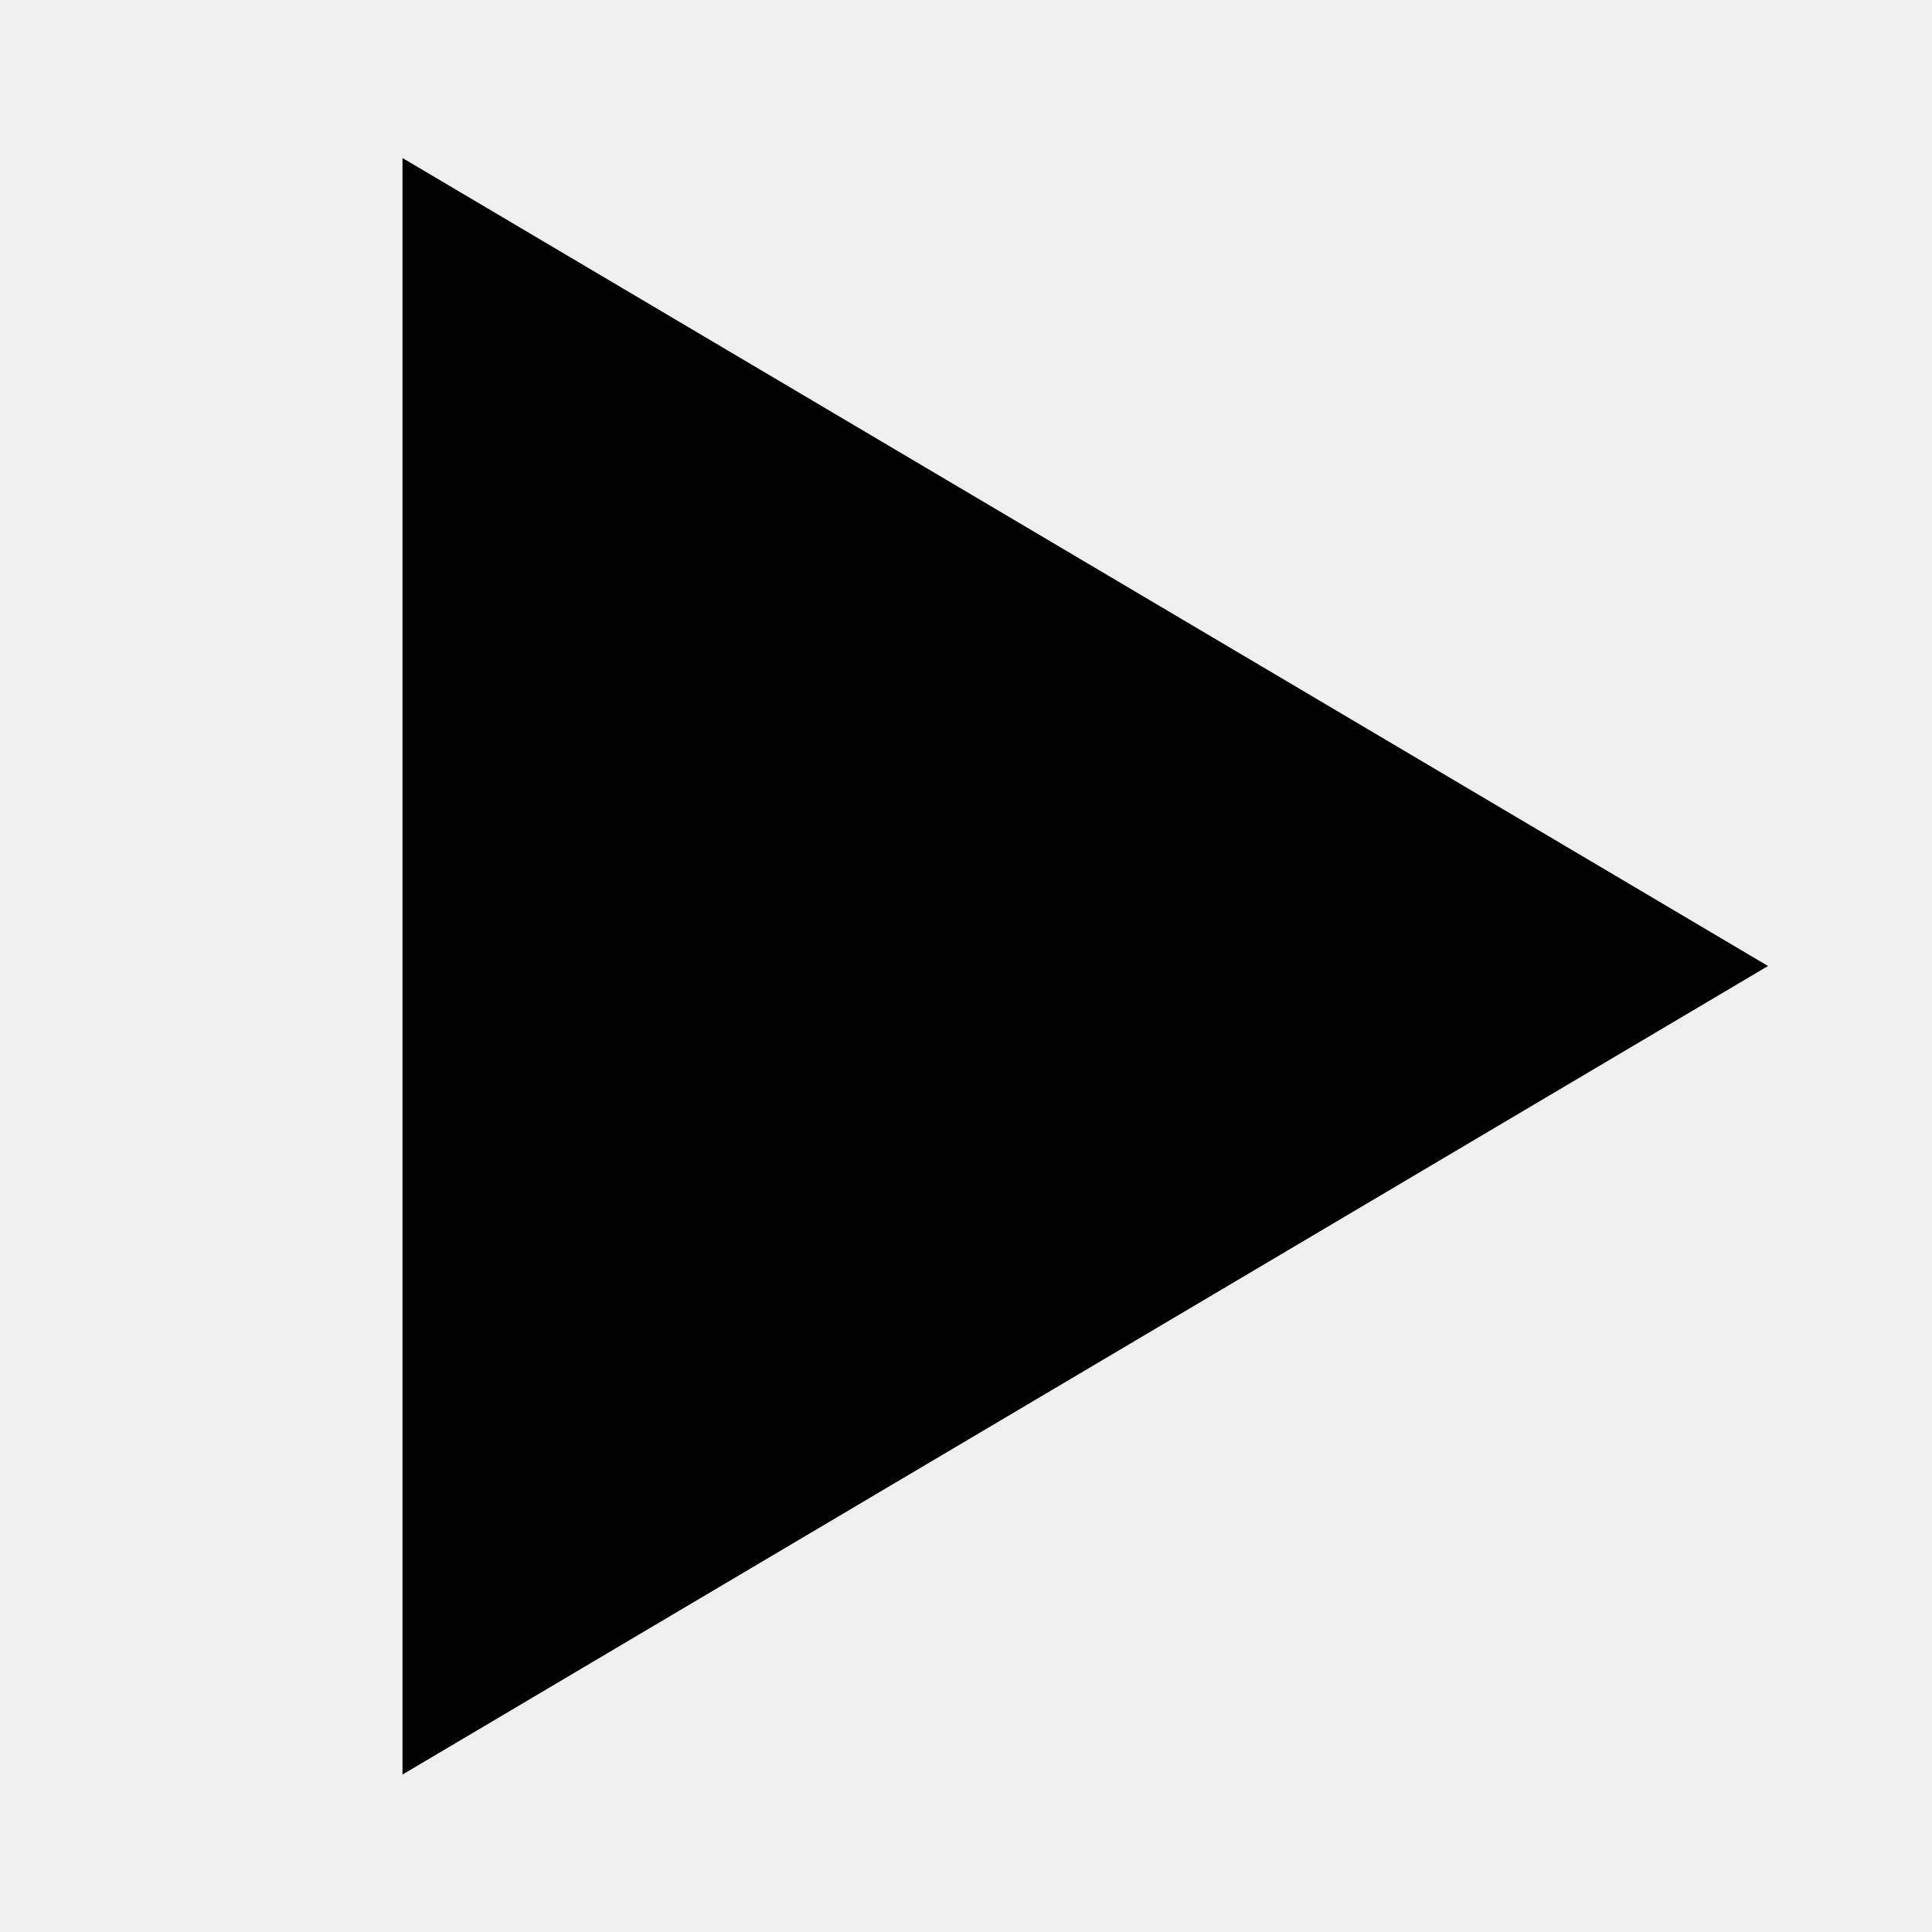
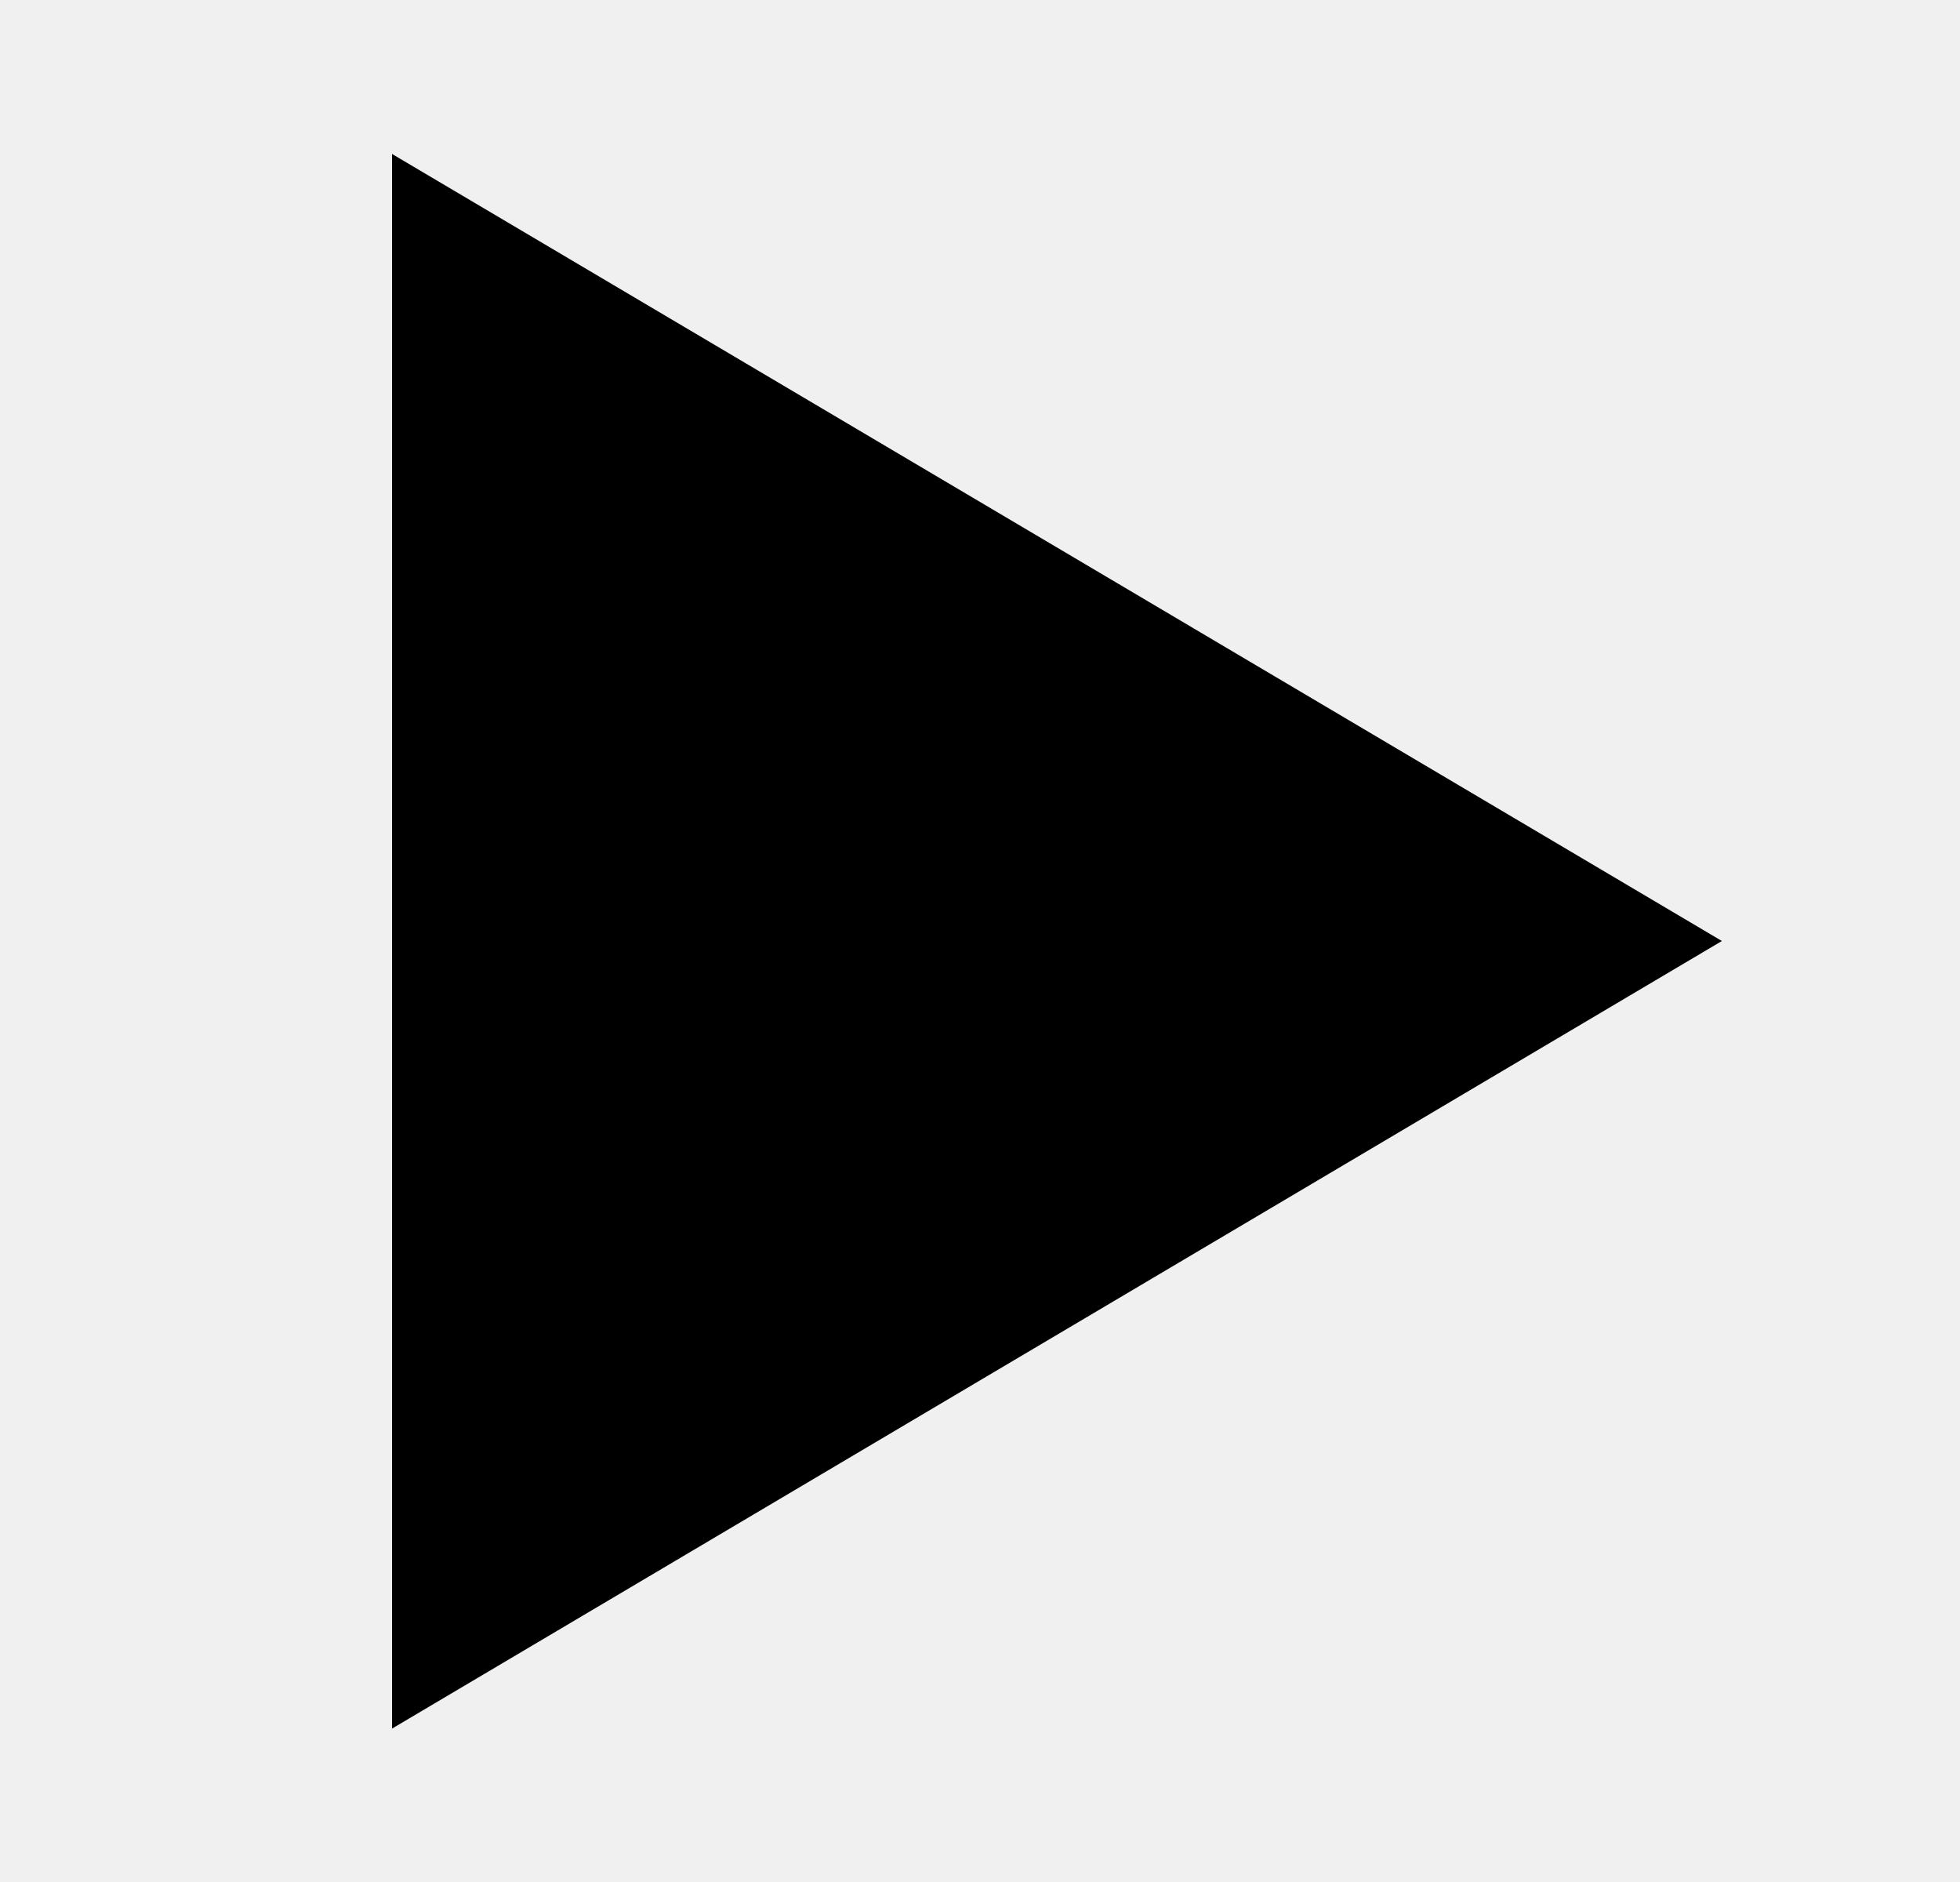
- <svg xmlns="http://www.w3.org/2000/svg" width="24" height="24" viewBox="0 0 24 24" fill="none">
-   <g clip-path="url(#clip0_3025_243)">
-     <path fill-rule="evenodd" clip-rule="evenodd" d="M5 1.963L21.963 12L5 22.044V1.963ZM7 5.47V18.536L18.037 12L7 5.47Z" fill="black" />
-     <path d="M6 20V4L19 12L6 20Z" fill="black" stroke="black" />
-   </g>
-   <defs>
-     <clipPath id="clip0_3025_243">
-       <rect width="24" height="24" fill="white" />
-     </clipPath>
-   </defs>
+ <svg xmlns="http://www.w3.org/2000/svg" width="25" height="24" viewBox="0 0 25 24" fill="none">
+   <path fill-rule="evenodd" clip-rule="evenodd" d="M5 1.963L21.963 12L5 22.044V1.963ZM7 5.47V18.536L18.037 12L7 5.47Z" fill="black" />
+   <path d="M6 20V4L19 12L6 20Z" fill="black" stroke="black" />
</svg>
